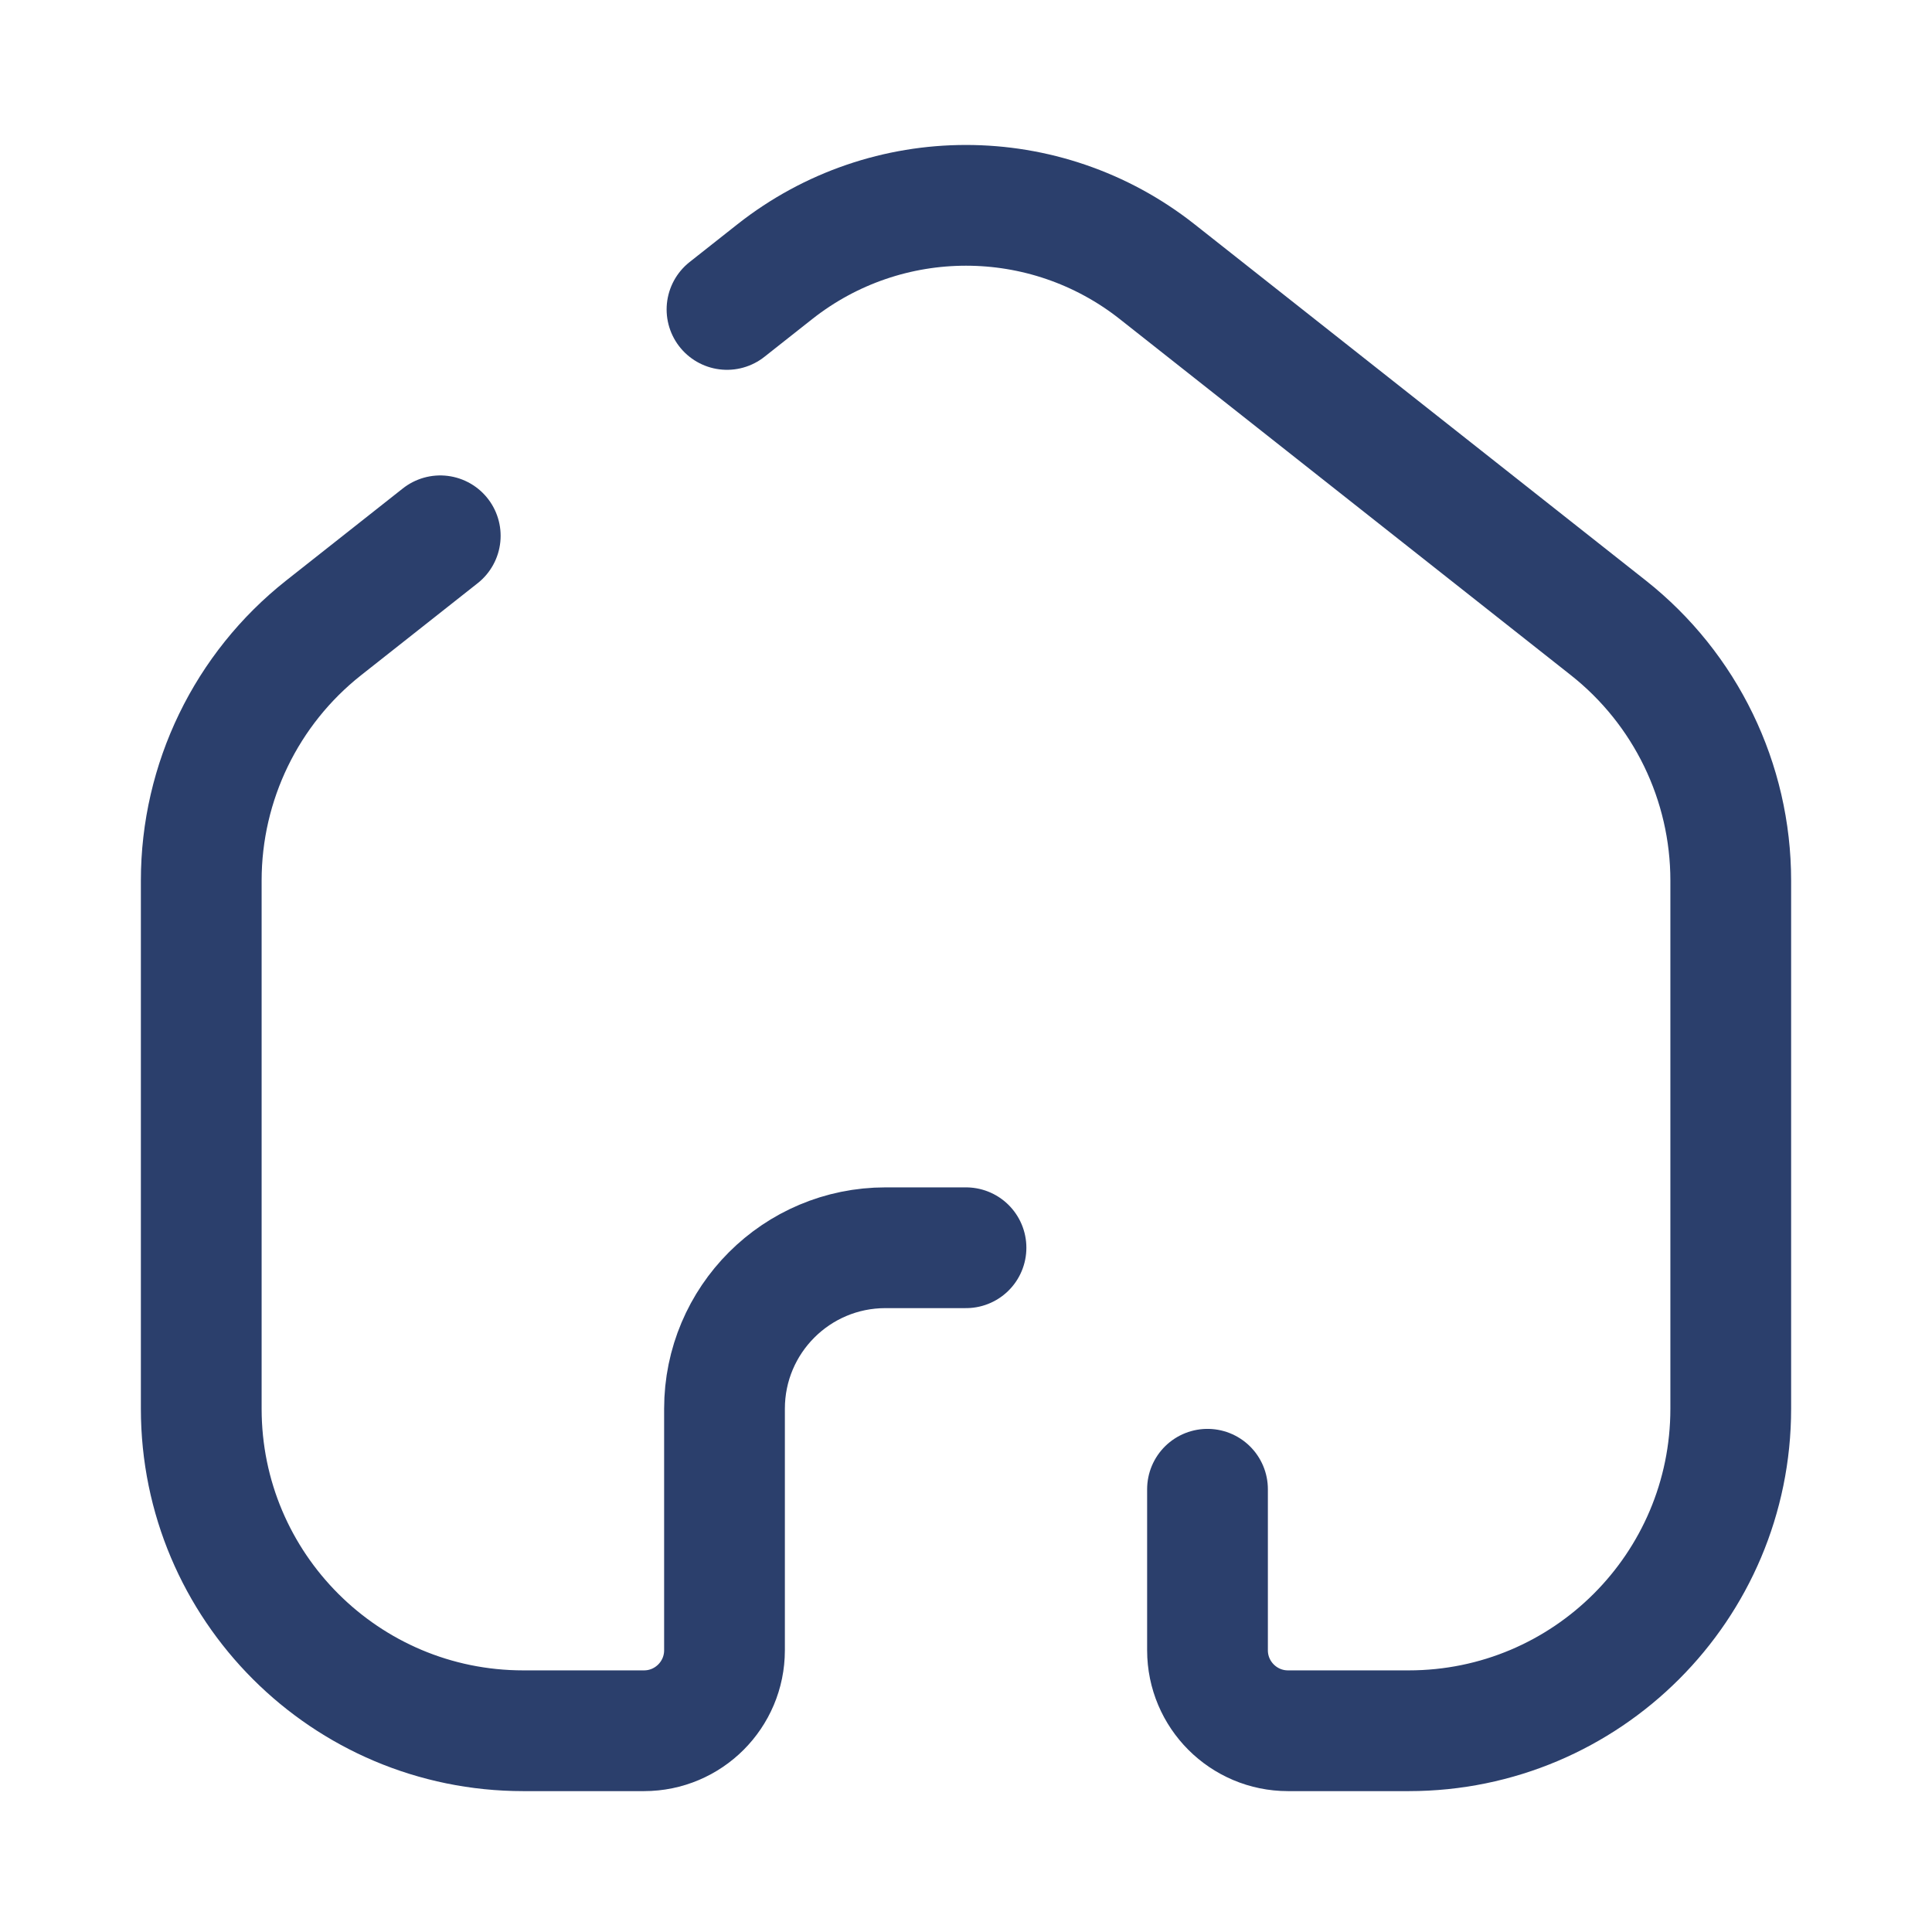
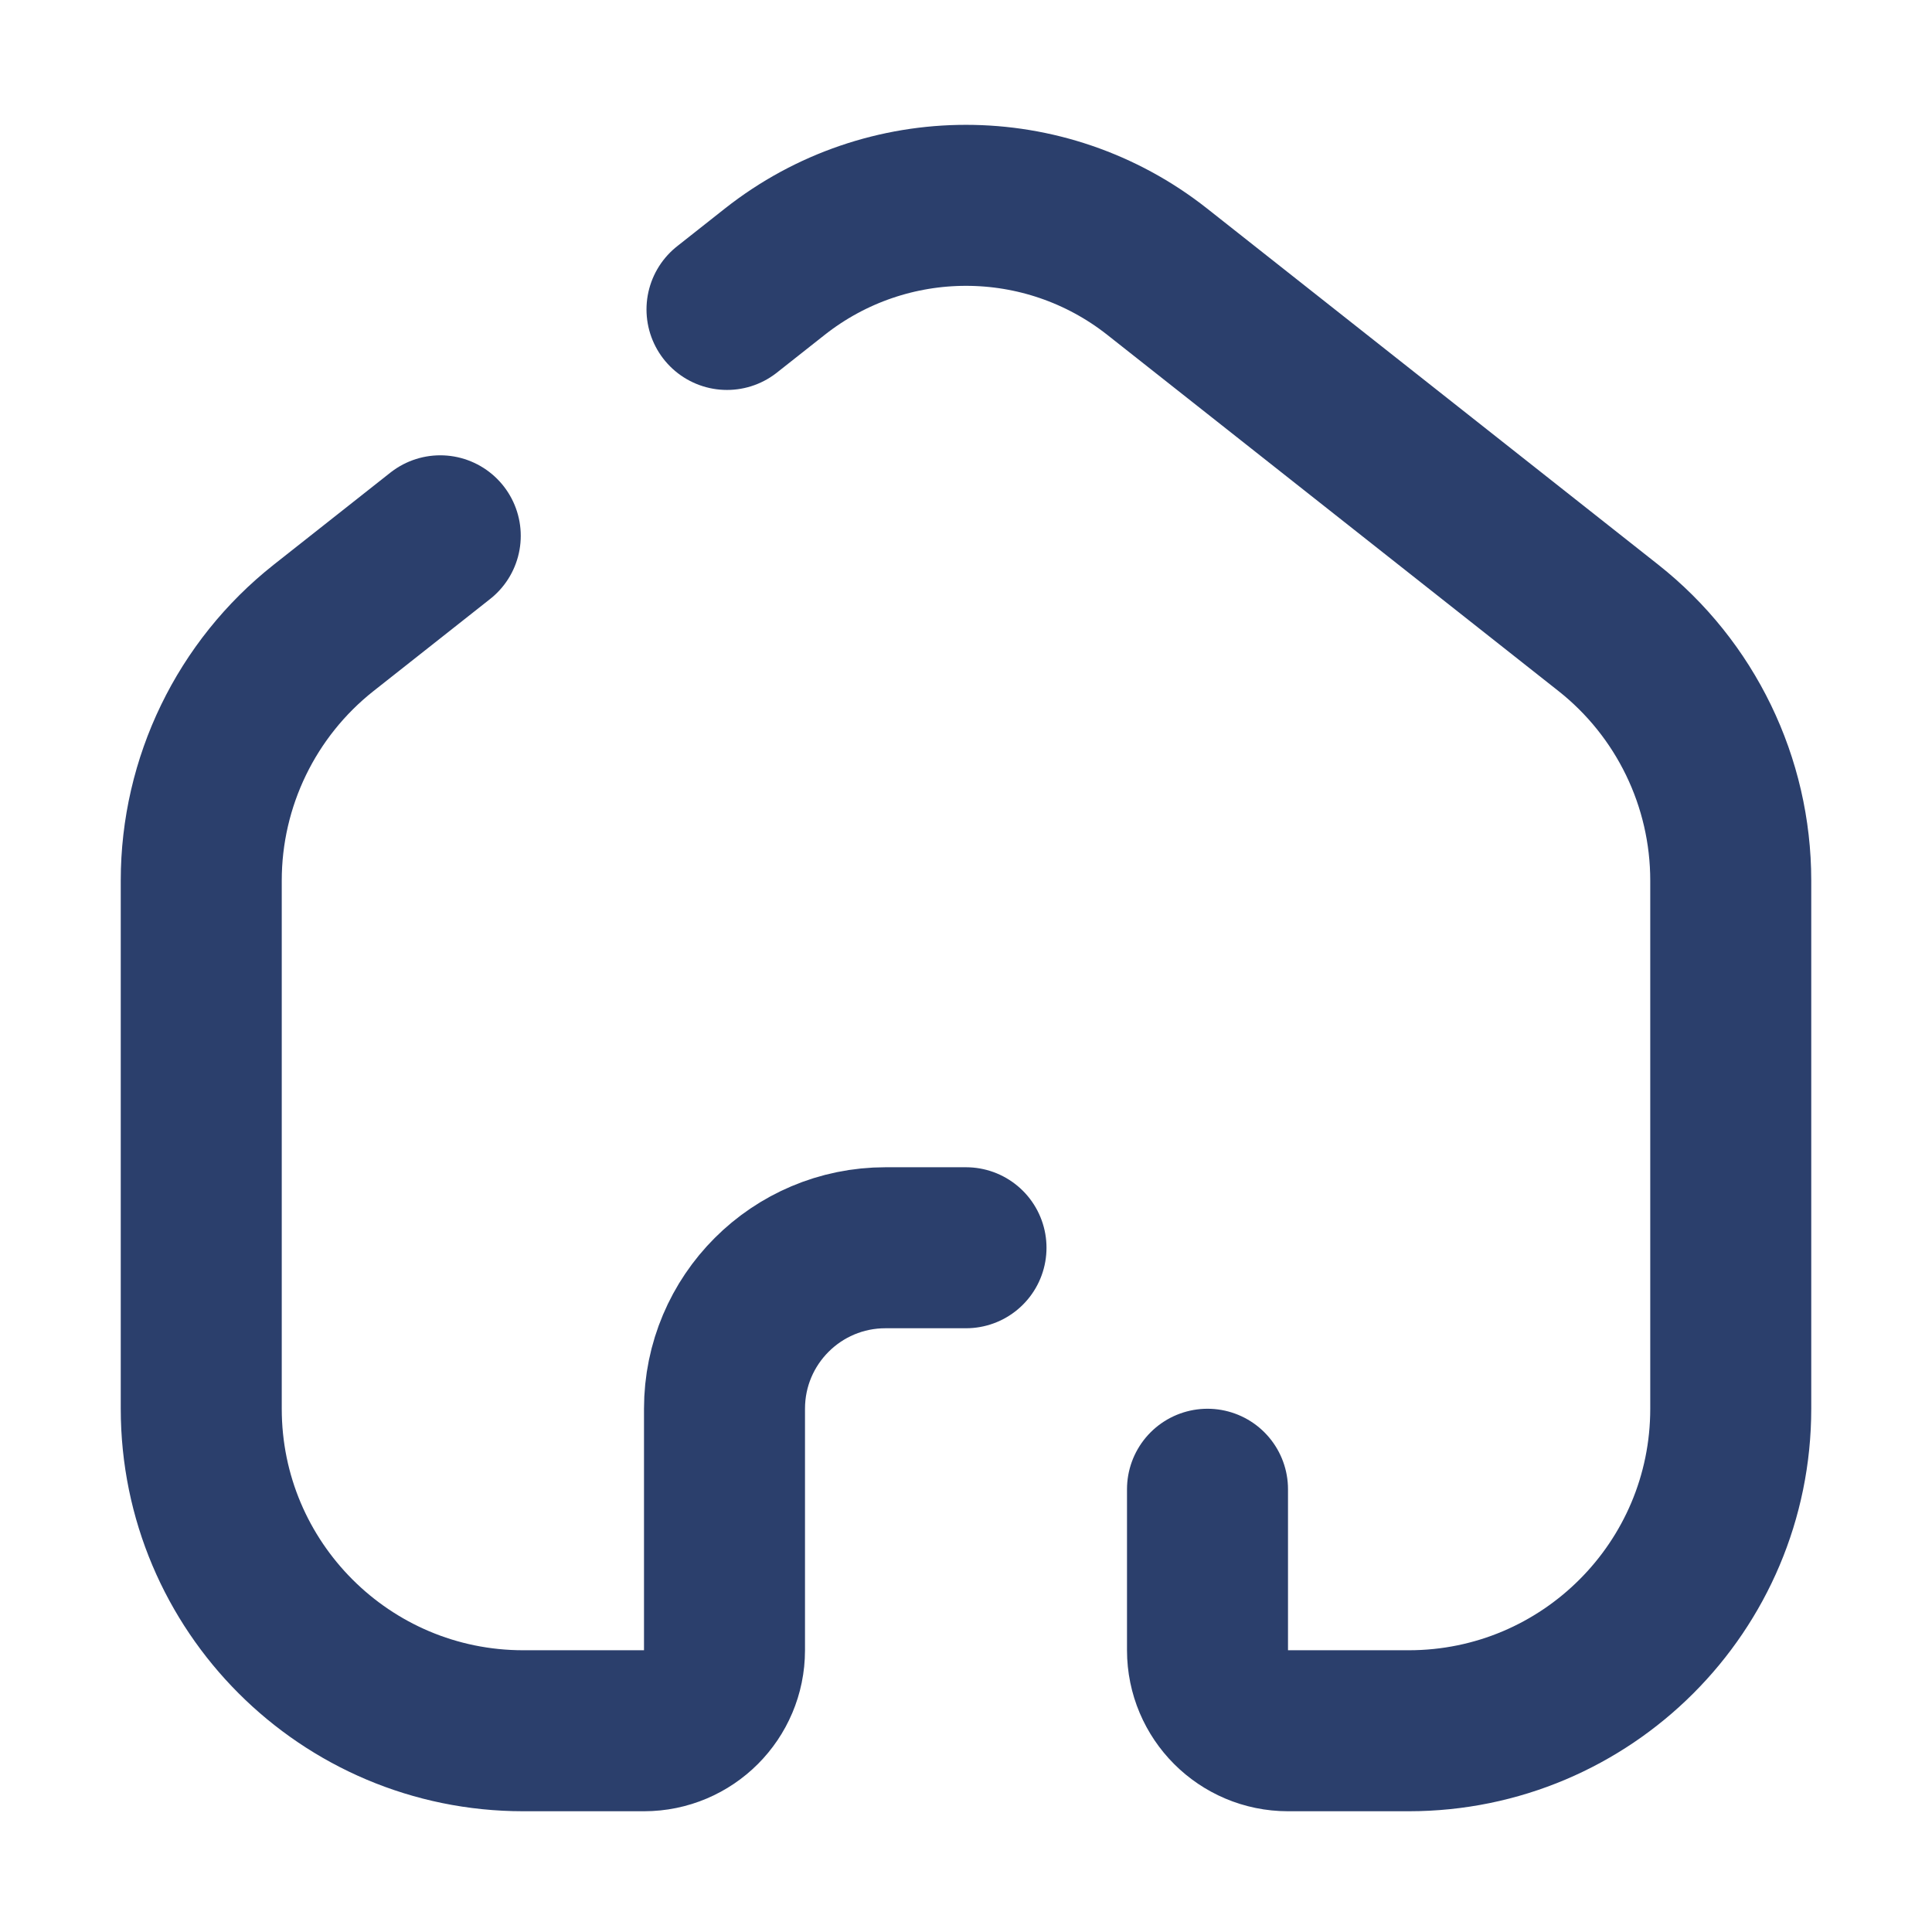
<svg xmlns="http://www.w3.org/2000/svg" width="24" height="24" viewBox="0 0 24 24" fill="none">
-   <path d="M9.031 3.844L9.625 3.375V3.375C11.018 2.276 12.982 2.276 14.375 3.375L19.979 7.799C20.939 8.557 21.5 9.714 21.5 10.938V17.5C21.5 19.709 19.709 21.5 17.5 21.5H16C15.448 21.5 15 21.052 15 20.5V18.5M5.469 6.656L4.875 7.125L4.021 7.799C3.061 8.557 2.5 9.714 2.5 10.938L2.5 17.5C2.5 19.709 4.291 21.5 6.5 21.5H8C8.552 21.5 9 21.052 9 20.5V17.5C9 16.395 9.895 15.5 11 15.5H12" stroke="#2B3F6C" stroke-width="1.5" stroke-linecap="round" />
+   <path d="M9.031 3.844L9.625 3.375V3.375C11.018 2.276 12.982 2.276 14.375 3.375L19.979 7.799C20.939 8.557 21.5 9.714 21.5 10.938V17.5C21.5 19.709 19.709 21.5 17.5 21.5H16C15.448 21.5 15 21.052 15 20.5V18.5M5.469 6.656L4.875 7.125L4.021 7.799C3.061 8.557 2.5 9.714 2.5 10.938L2.5 17.5C2.5 19.709 4.291 21.5 6.5 21.5H8C8.552 21.5 9 21.052 9 20.5V17.5C9 16.395 9.895 15.5 11 15.5H12" stroke="#2B3F6C" stroke-width="2" stroke-linecap="round" />
</svg>
